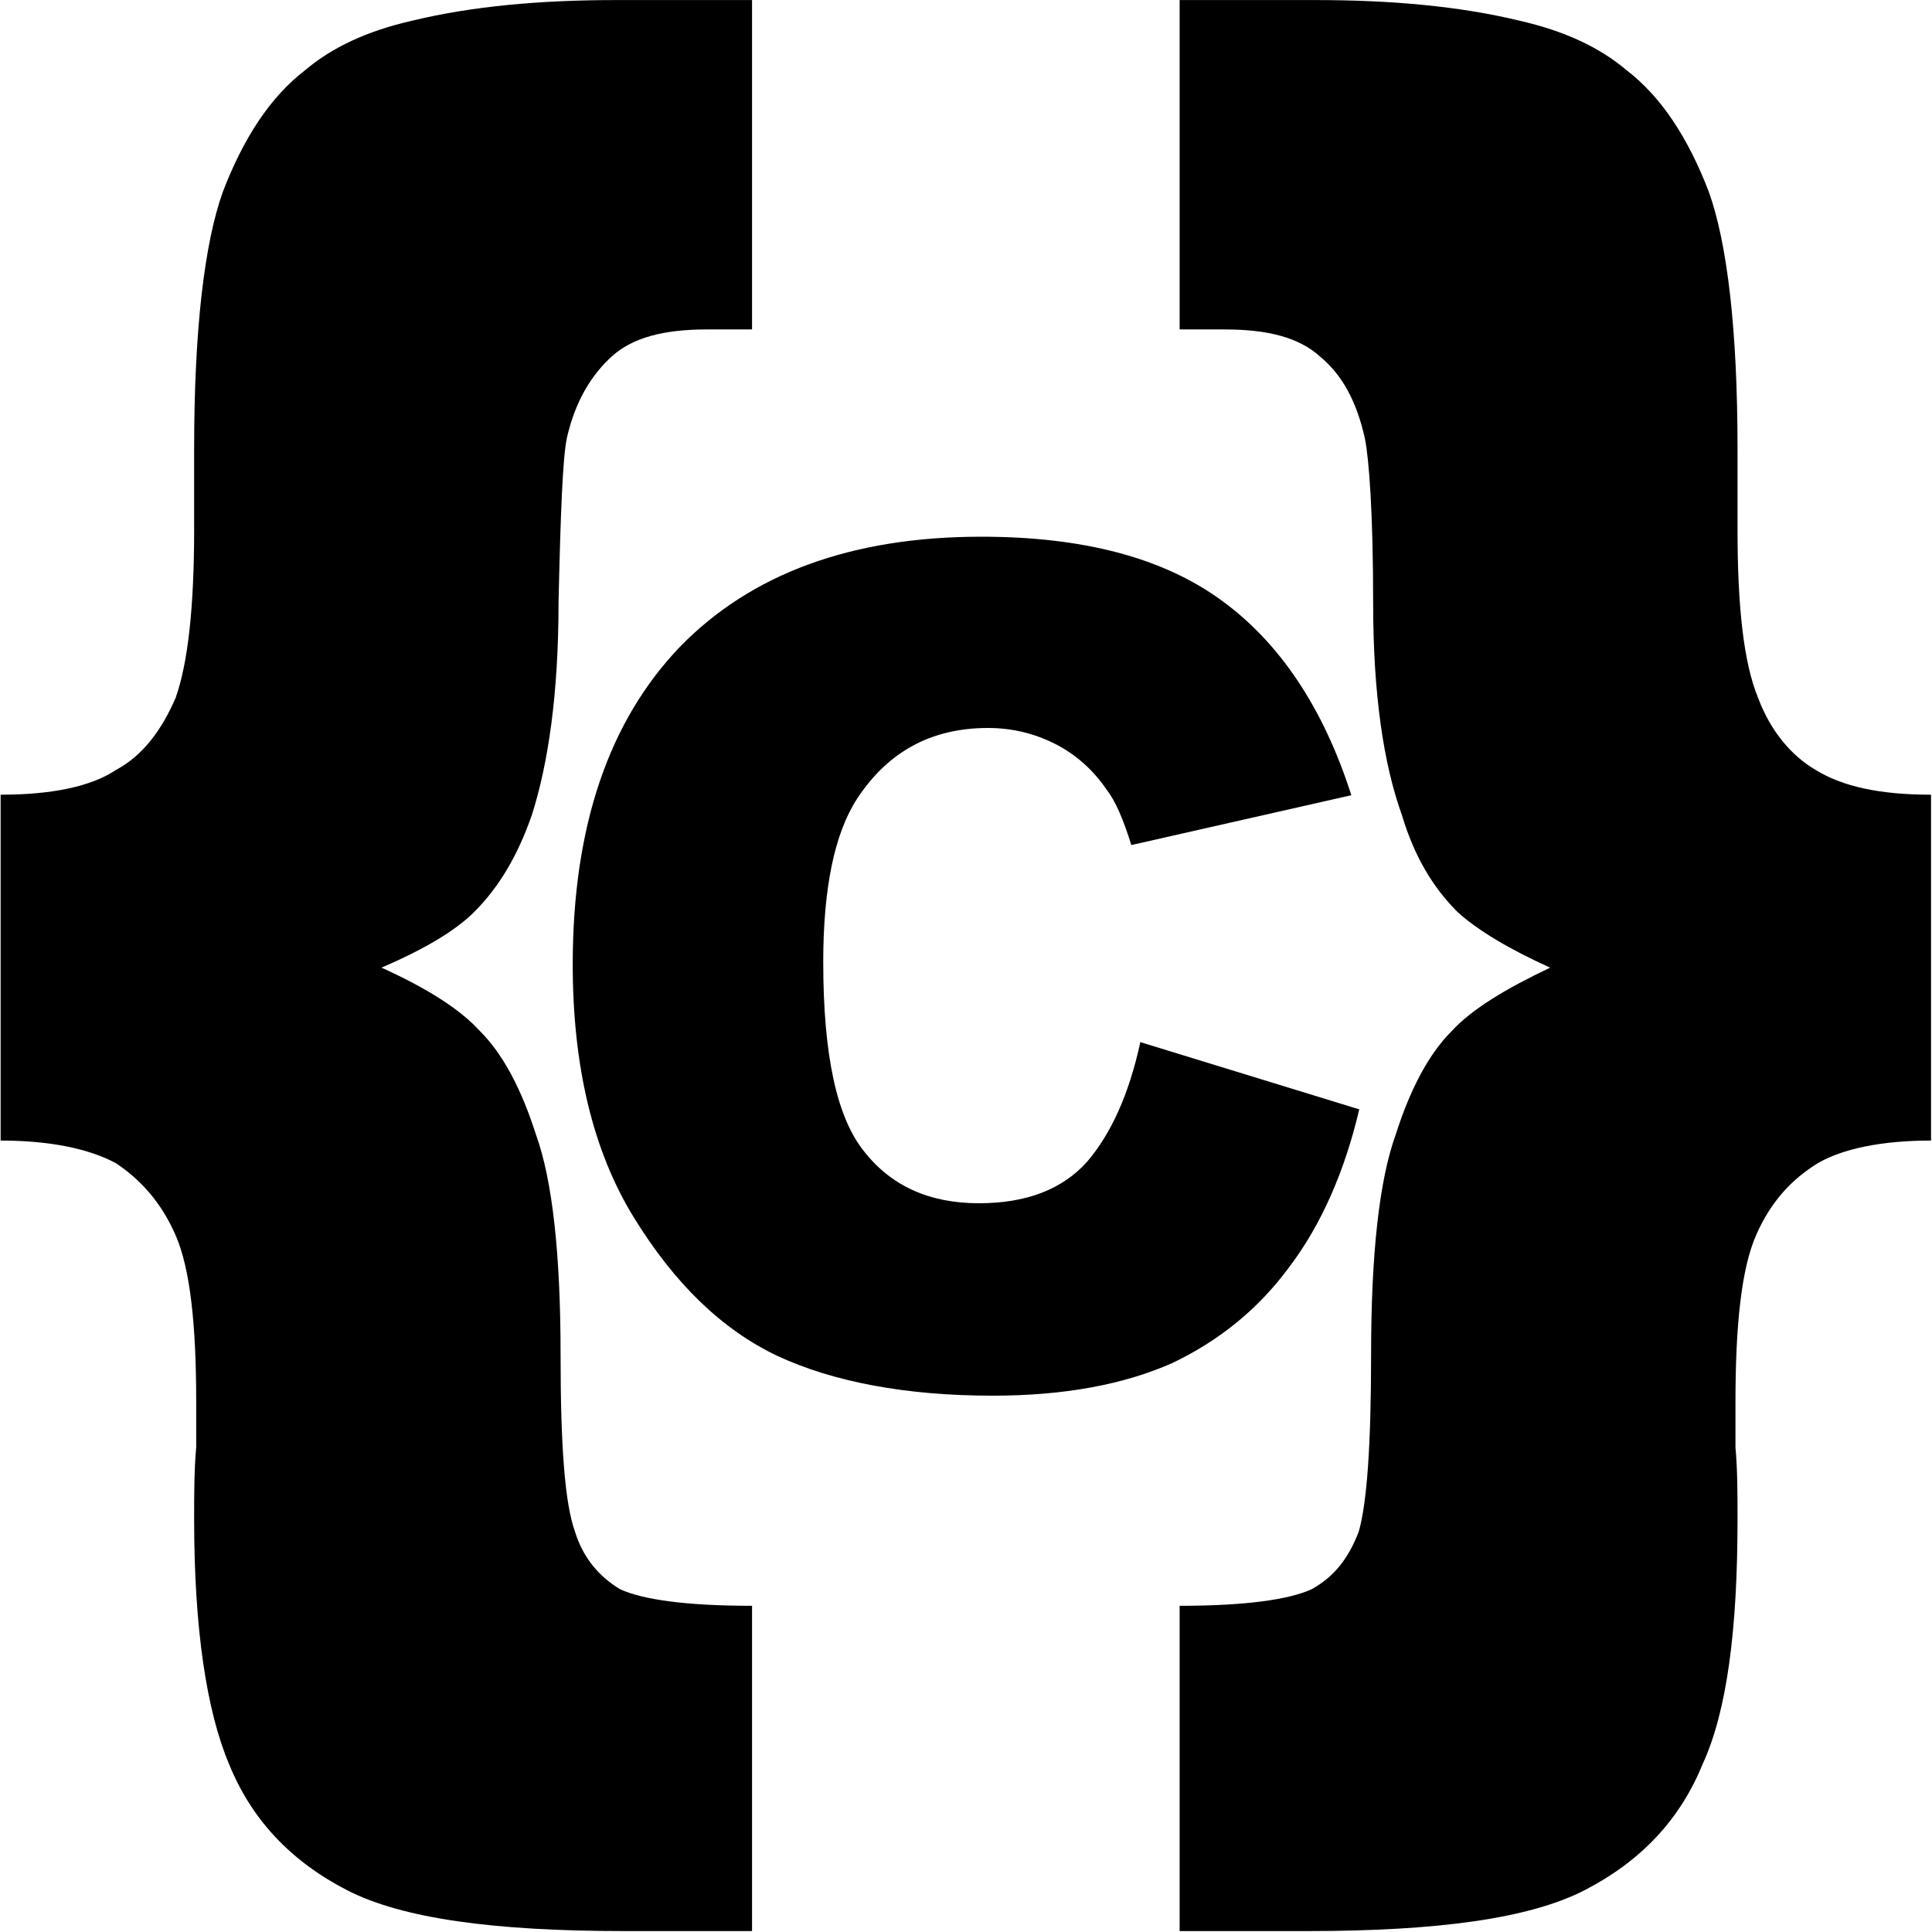
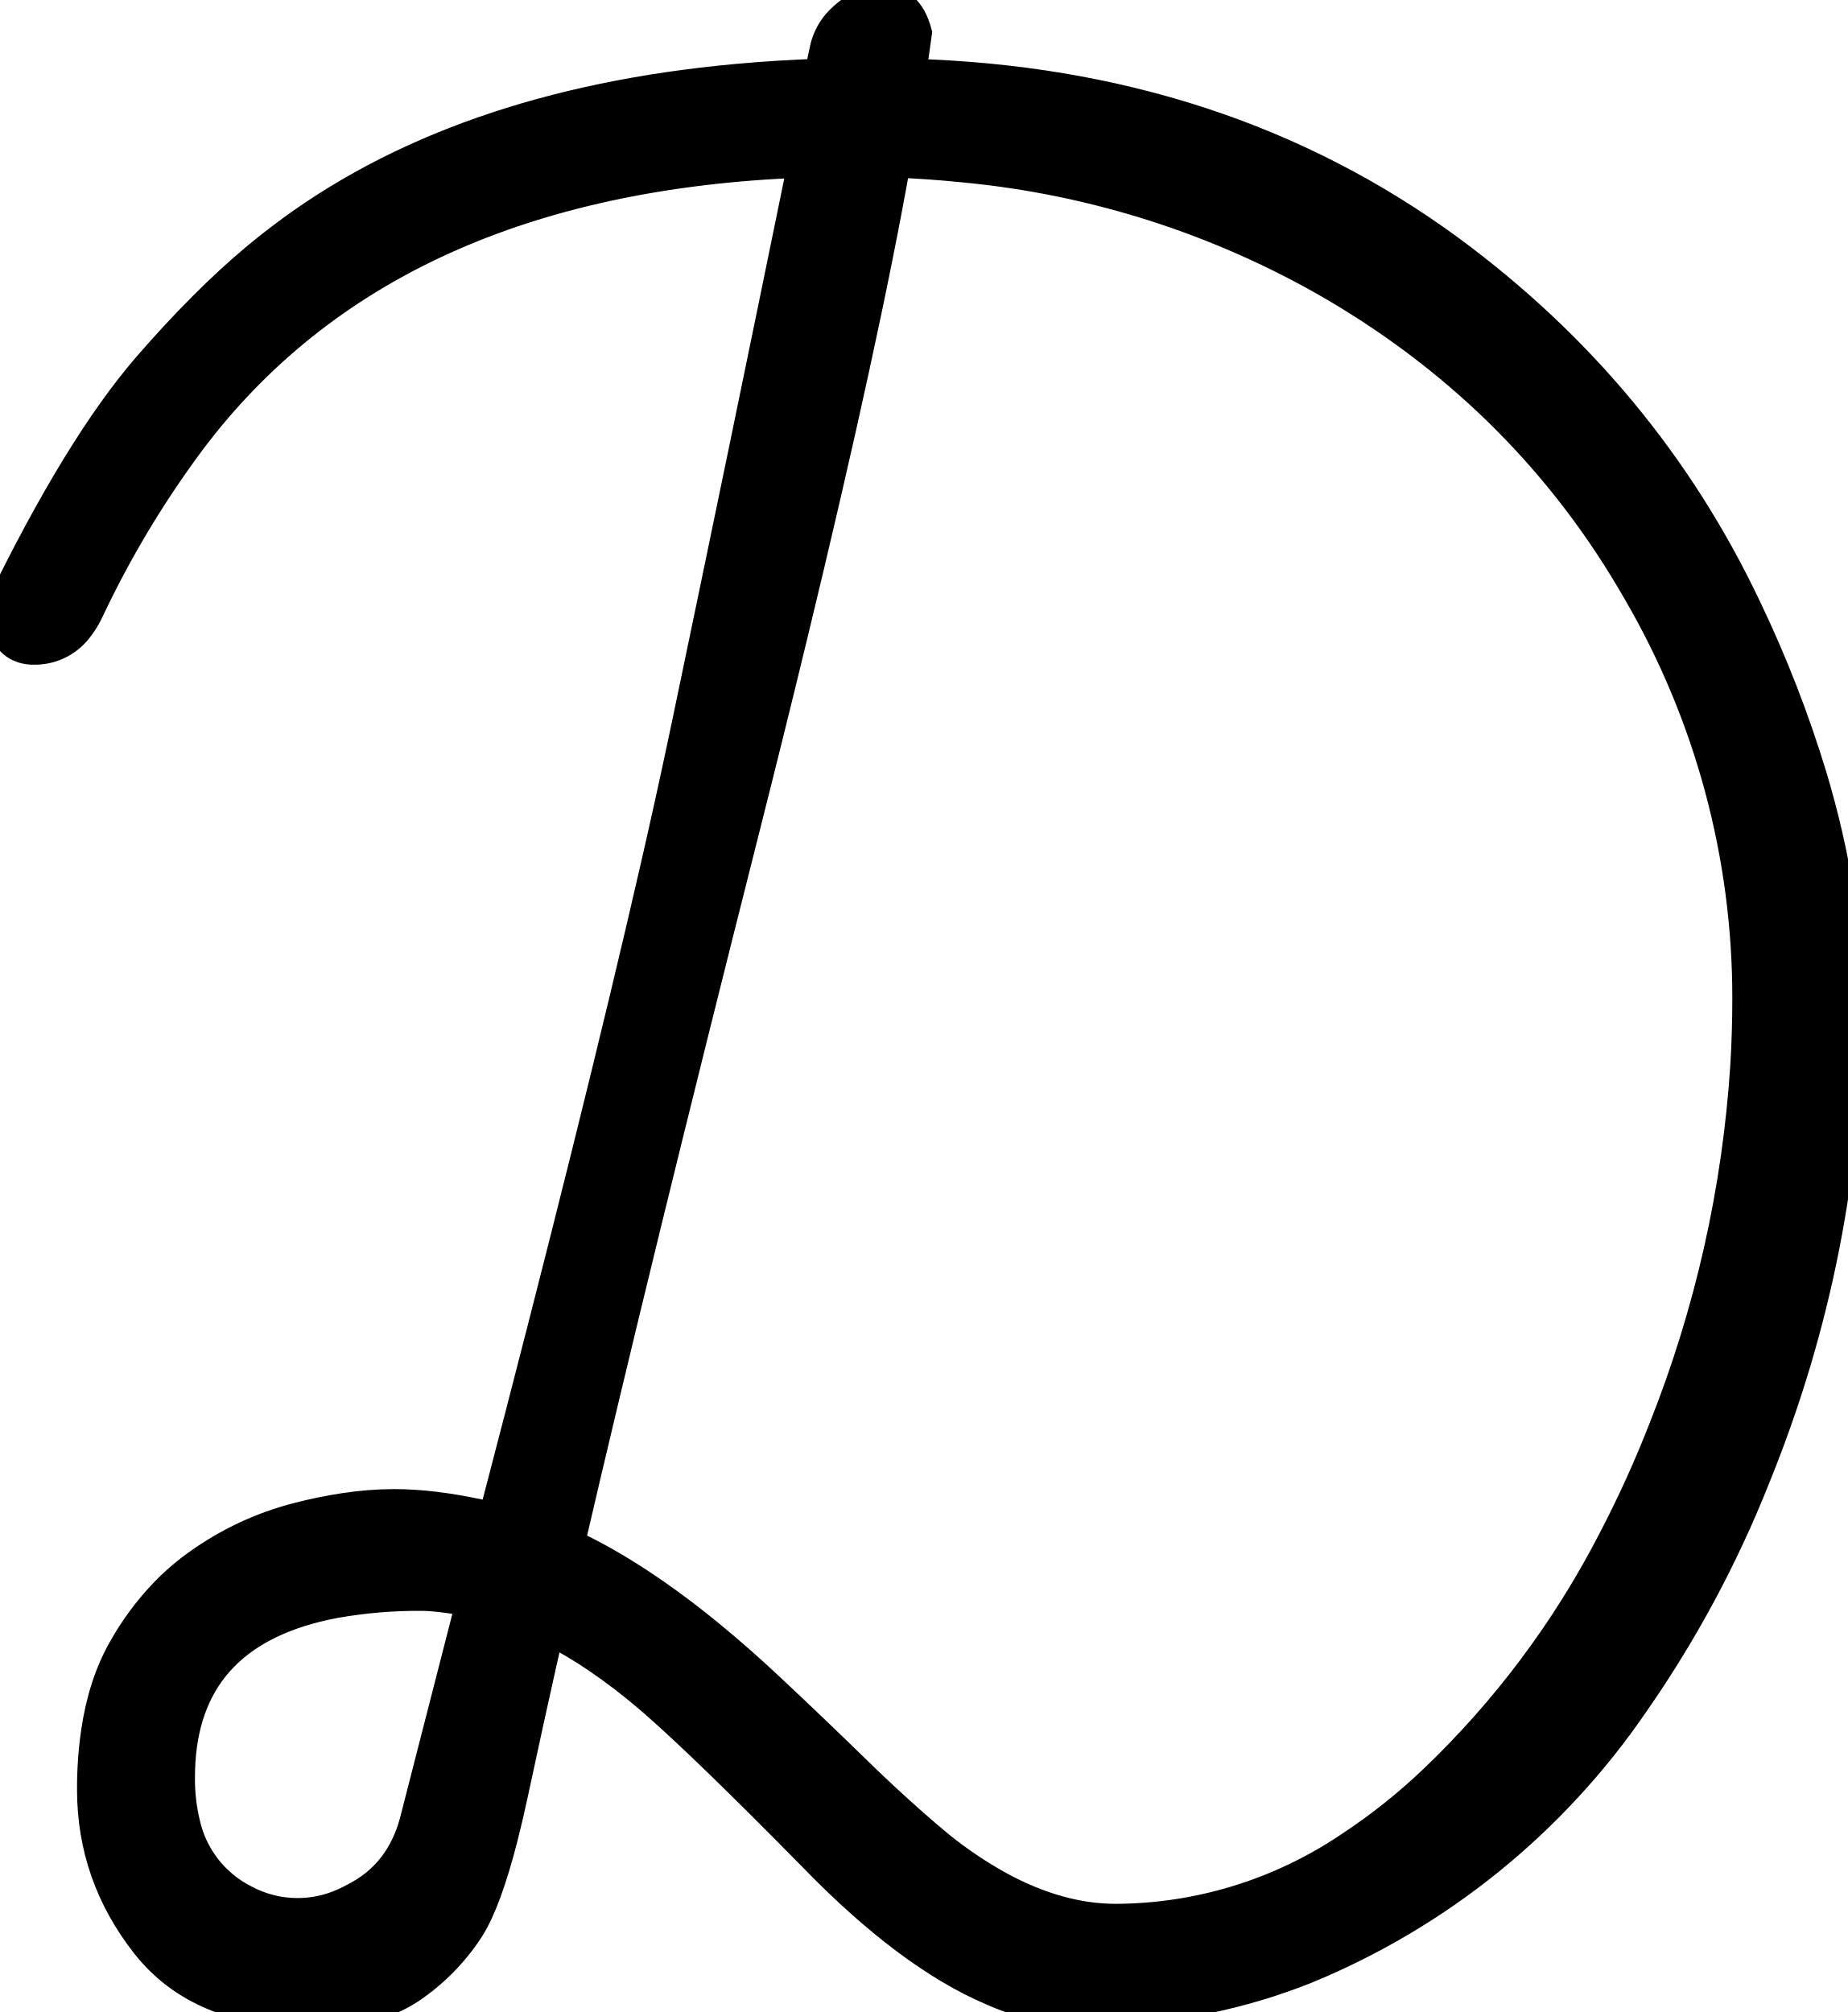
- <svg xmlns="http://www.w3.org/2000/svg" viewBox="0 0 500 500" version="1.1">
-   <g>
-     <g transform="matrix(532.778,0,0,532.778,299.428,387.877)">
-       <path d="M0.011,-0.728L0.011,-0.568L0.033,-0.568C0.054,-0.568 0.069,-0.564 0.079,-0.555C0.09,-0.546 0.097,-0.533 0.101,-0.515C0.103,-0.505 0.105,-0.479 0.105,-0.435C0.105,-0.391 0.11,-0.357 0.119,-0.332C0.125,-0.312 0.134,-0.297 0.146,-0.285C0.156,-0.276 0.171,-0.267 0.191,-0.258C0.17,-0.248 0.153,-0.238 0.143,-0.227C0.132,-0.216 0.123,-0.199 0.116,-0.177C0.108,-0.155 0.104,-0.119 0.104,-0.07C0.104,-0.026 0.102,0.002 0.098,0.016C0.093,0.029 0.086,0.038 0.075,0.044C0.064,0.049 0.043,0.052 0.011,0.052L0.011,0.21L0.073,0.21C0.136,0.21 0.181,0.204 0.208,0.19C0.235,0.176 0.254,0.156 0.265,0.129C0.277,0.103 0.282,0.063 0.282,0.01C0.282,-0.002 0.282,-0.014 0.281,-0.025C0.281,-0.033 0.281,-0.04 0.281,-0.047C0.281,-0.085 0.284,-0.112 0.291,-0.128C0.298,-0.144 0.308,-0.155 0.321,-0.163C0.333,-0.17 0.352,-0.174 0.376,-0.174L0.376,-0.342C0.351,-0.342 0.333,-0.346 0.32,-0.354C0.308,-0.361 0.298,-0.373 0.292,-0.389C0.285,-0.406 0.282,-0.433 0.282,-0.471L0.282,-0.488C0.282,-0.495 0.282,-0.503 0.282,-0.51C0.282,-0.568 0.277,-0.61 0.268,-0.635C0.258,-0.661 0.245,-0.681 0.228,-0.694C0.215,-0.705 0.198,-0.713 0.176,-0.718C0.147,-0.725 0.114,-0.728 0.077,-0.728L0.011,-0.728Z" style="fill-rule:nonzero;" />
-     </g>
-     <g transform="matrix(532.778,0,0,532.778,-6.76379,387.877)">
-       <path d="M0.378,-0.728L0.378,-0.568L0.356,-0.568C0.335,-0.568 0.32,-0.564 0.31,-0.555C0.3,-0.546 0.292,-0.533 0.288,-0.515C0.286,-0.505 0.285,-0.479 0.284,-0.435C0.284,-0.391 0.279,-0.357 0.271,-0.332C0.264,-0.312 0.255,-0.297 0.243,-0.285C0.234,-0.276 0.219,-0.267 0.198,-0.258C0.22,-0.248 0.236,-0.238 0.246,-0.227C0.257,-0.216 0.266,-0.199 0.273,-0.177C0.281,-0.155 0.285,-0.119 0.285,-0.07C0.285,-0.026 0.287,0.002 0.292,0.016C0.296,0.029 0.304,0.038 0.314,0.044C0.325,0.049 0.346,0.052 0.378,0.052L0.378,0.21L0.316,0.21C0.253,0.21 0.208,0.204 0.181,0.19C0.154,0.176 0.135,0.156 0.124,0.129C0.113,0.103 0.107,0.063 0.107,0.01C0.107,-0.002 0.107,-0.014 0.108,-0.025C0.108,-0.033 0.108,-0.04 0.108,-0.047C0.108,-0.085 0.105,-0.112 0.098,-0.128C0.091,-0.144 0.081,-0.155 0.069,-0.163C0.056,-0.17 0.037,-0.174 0.013,-0.174L0.013,-0.342C0.038,-0.342 0.057,-0.346 0.069,-0.354C0.082,-0.361 0.091,-0.373 0.098,-0.389C0.104,-0.406 0.107,-0.433 0.107,-0.471L0.107,-0.488C0.107,-0.495 0.107,-0.503 0.107,-0.51C0.107,-0.568 0.112,-0.61 0.121,-0.635C0.131,-0.661 0.144,-0.681 0.161,-0.694C0.174,-0.705 0.191,-0.713 0.213,-0.718C0.242,-0.725 0.275,-0.728 0.312,-0.728L0.378,-0.728Z" style="fill-rule:nonzero;" />
-     </g>
-     <g transform="matrix(292.041,0,0,300,134.495,357.3)">
-       <path d="M0.55,-0.292L0.744,-0.234C0.731,-0.18 0.71,-0.134 0.682,-0.098C0.654,-0.061 0.619,-0.034 0.578,-0.015C0.536,0.003 0.484,0.013 0.419,0.013C0.342,0.013 0.278,0.001 0.229,-0.021C0.179,-0.044 0.137,-0.084 0.101,-0.141C0.065,-0.198 0.047,-0.271 0.047,-0.359C0.047,-0.478 0.079,-0.569 0.142,-0.633C0.205,-0.696 0.294,-0.728 0.409,-0.728C0.499,-0.728 0.57,-0.71 0.622,-0.673C0.673,-0.637 0.712,-0.581 0.737,-0.505L0.542,-0.462C0.535,-0.484 0.528,-0.5 0.52,-0.51C0.508,-0.527 0.493,-0.54 0.475,-0.549C0.457,-0.558 0.437,-0.563 0.415,-0.563C0.364,-0.563 0.326,-0.542 0.299,-0.502C0.279,-0.472 0.269,-0.425 0.269,-0.361C0.269,-0.281 0.281,-0.227 0.305,-0.198C0.329,-0.168 0.363,-0.153 0.407,-0.153C0.449,-0.153 0.481,-0.165 0.503,-0.189C0.524,-0.213 0.54,-0.247 0.55,-0.292Z" style="fill-rule:nonzero;" />
-     </g>
+ <svg xmlns="http://www.w3.org/2000/svg" width="56.104" height="61.114" viewBox="0 0 56.104 61.114">
+   <g id="svgGroup" stroke-linecap="round" fill-rule="evenodd" font-size="9pt" stroke="#000" stroke-width="0.25mm" fill="black" style="stroke:#000;stroke-width:0.25mm;fill:black">
+     <path d="M 24.902 2.256 L 25.078 1.436 A 1.748 1.748 0 0 1 25.534 0.633 A 2.308 2.308 0 0 1 25.767 0.425 A 2.982 2.982 0 0 1 26.061 0.22 Q 26.391 0.02 26.665 0.002 A 0.819 0.819 0 0 1 26.719 0 Q 27.568 0 27.832 0.996 L 27.656 2.256 Q 37.09 2.52 44.033 7.617 Q 49.951 11.983 53.027 18.472 A 36.131 36.131 0 0 1 55.019 23.592 Q 56.104 27.223 56.104 30.528 Q 56.104 37.969 53.291 44.883 A 33.772 33.772 0 0 1 49.616 51.721 A 22.353 22.353 0 0 1 39.639 59.795 A 17.741 17.741 0 0 1 33.66 61.04 A 20.497 20.497 0 0 1 32.871 61.055 A 6.962 6.962 0 0 1 30.143 60.45 Q 27.606 59.37 24.697 56.367 Q 21.46 53.077 19.912 51.723 A 20.691 20.691 0 0 0 19.658 51.504 A 17.677 17.677 0 0 0 18.149 50.354 A 13.115 13.115 0 0 0 16.67 49.483 A 192.469 192.469 0 0 0 16.436 50.508 Q 16.066 52.156 15.571 54.463 A 34.514 34.514 0 0 1 15.25 55.835 Q 14.763 57.728 14.259 58.538 A 2.958 2.958 0 0 1 14.224 58.594 A 6.377 6.377 0 0 1 12.466 60.381 A 3.675 3.675 0 0 1 11.45 60.855 Q 10.971 61.001 10.393 61.064 A 8.797 8.797 0 0 1 9.434 61.114 Q 6.064 61.114 4.438 59.033 Q 2.812 56.953 2.812 54.361 A 11.958 11.958 0 0 1 2.932 52.62 Q 3.144 51.178 3.735 50.127 A 8.378 8.378 0 0 1 5.034 48.372 A 7.27 7.27 0 0 1 6.05 47.505 A 9.063 9.063 0 0 1 9.038 46.114 A 14.067 14.067 0 0 1 10.477 45.819 Q 11.235 45.707 11.923 45.704 A 8.695 8.695 0 0 1 11.968 45.703 A 10.385 10.385 0 0 1 13.204 45.782 Q 13.834 45.858 14.529 46.006 A 18.496 18.496 0 0 1 15 46.114 Q 18.185 33.934 19.928 26.314 A 233.061 233.061 0 0 0 20.859 22.075 A 3792.542 3792.542 0 0 0 22.595 13.722 A 4428.224 4428.224 0 0 0 24.404 4.922 Q 11.777 5.391 5.771 13.389 A 30.222 30.222 0 0 0 2.695 18.516 A 2.668 2.668 0 0 1 2.338 19.097 A 1.627 1.627 0 0 1 1.025 19.717 A 0.98 0.98 0 0 1 0.54 19.603 Q 0.154 19.387 0.035 18.765 A 2.762 2.762 0 0 1 0 18.516 Q 2.402 13.565 4.512 11.133 A 35.066 35.066 0 0 1 6.192 9.322 Q 7.019 8.494 7.812 7.833 A 18.497 18.497 0 0 1 8.525 7.266 Q 13.851 3.195 22.378 2.413 A 44.219 44.219 0 0 1 24.902 2.256 Z M 22.603 25.166 A 609.37 609.37 0 0 0 24.058 19.291 Q 26.245 10.261 27.187 4.922 A 32.971 32.971 0 0 1 29.25 5.067 A 27.499 27.499 0 0 1 40.532 8.687 Q 46.436 12.158 49.761 17.974 A 24.519 24.519 0 0 1 53.086 30.337 A 33.82 33.82 0 0 1 53.024 32.382 A 36.086 36.086 0 0 1 50.552 43.374 A 34.051 34.051 0 0 1 48.973 46.845 A 27.393 27.393 0 0 1 43.55 54.082 A 18.164 18.164 0 0 1 40.98 56.122 A 12.797 12.797 0 0 1 33.896 58.301 Q 32.165 58.301 30.356 57.319 A 12.603 12.603 0 0 1 28.506 56.074 A 38.38 38.38 0 0 1 27.733 55.412 A 45.057 45.057 0 0 1 26.001 53.804 A 158.757 158.757 0 0 0 25.841 53.648 A 172.995 172.995 0 0 0 23.35 51.27 A 36.26 36.26 0 0 0 21.592 49.721 Q 19.307 47.841 17.285 46.905 Q 19.248 38.438 22.603 25.166 Z M 12.598 55.371 L 14.326 48.633 A 25.067 25.067 0 0 0 13.837 48.556 Q 13.162 48.457 12.832 48.457 A 14.468 14.468 0 0 0 10.16 48.681 Q 5.717 49.521 5.464 53.502 A 7.764 7.764 0 0 0 5.449 53.994 A 5.749 5.749 0 0 0 5.604 55.378 A 3.447 3.447 0 0 0 7.412 57.715 A 3.407 3.407 0 0 0 9.053 58.125 A 3.433 3.433 0 0 0 10.462 57.816 A 4.195 4.195 0 0 0 10.781 57.657 Q 12.158 56.953 12.598 55.371 Z" vector-effect="non-scaling-stroke" />
  </g>
</svg>
